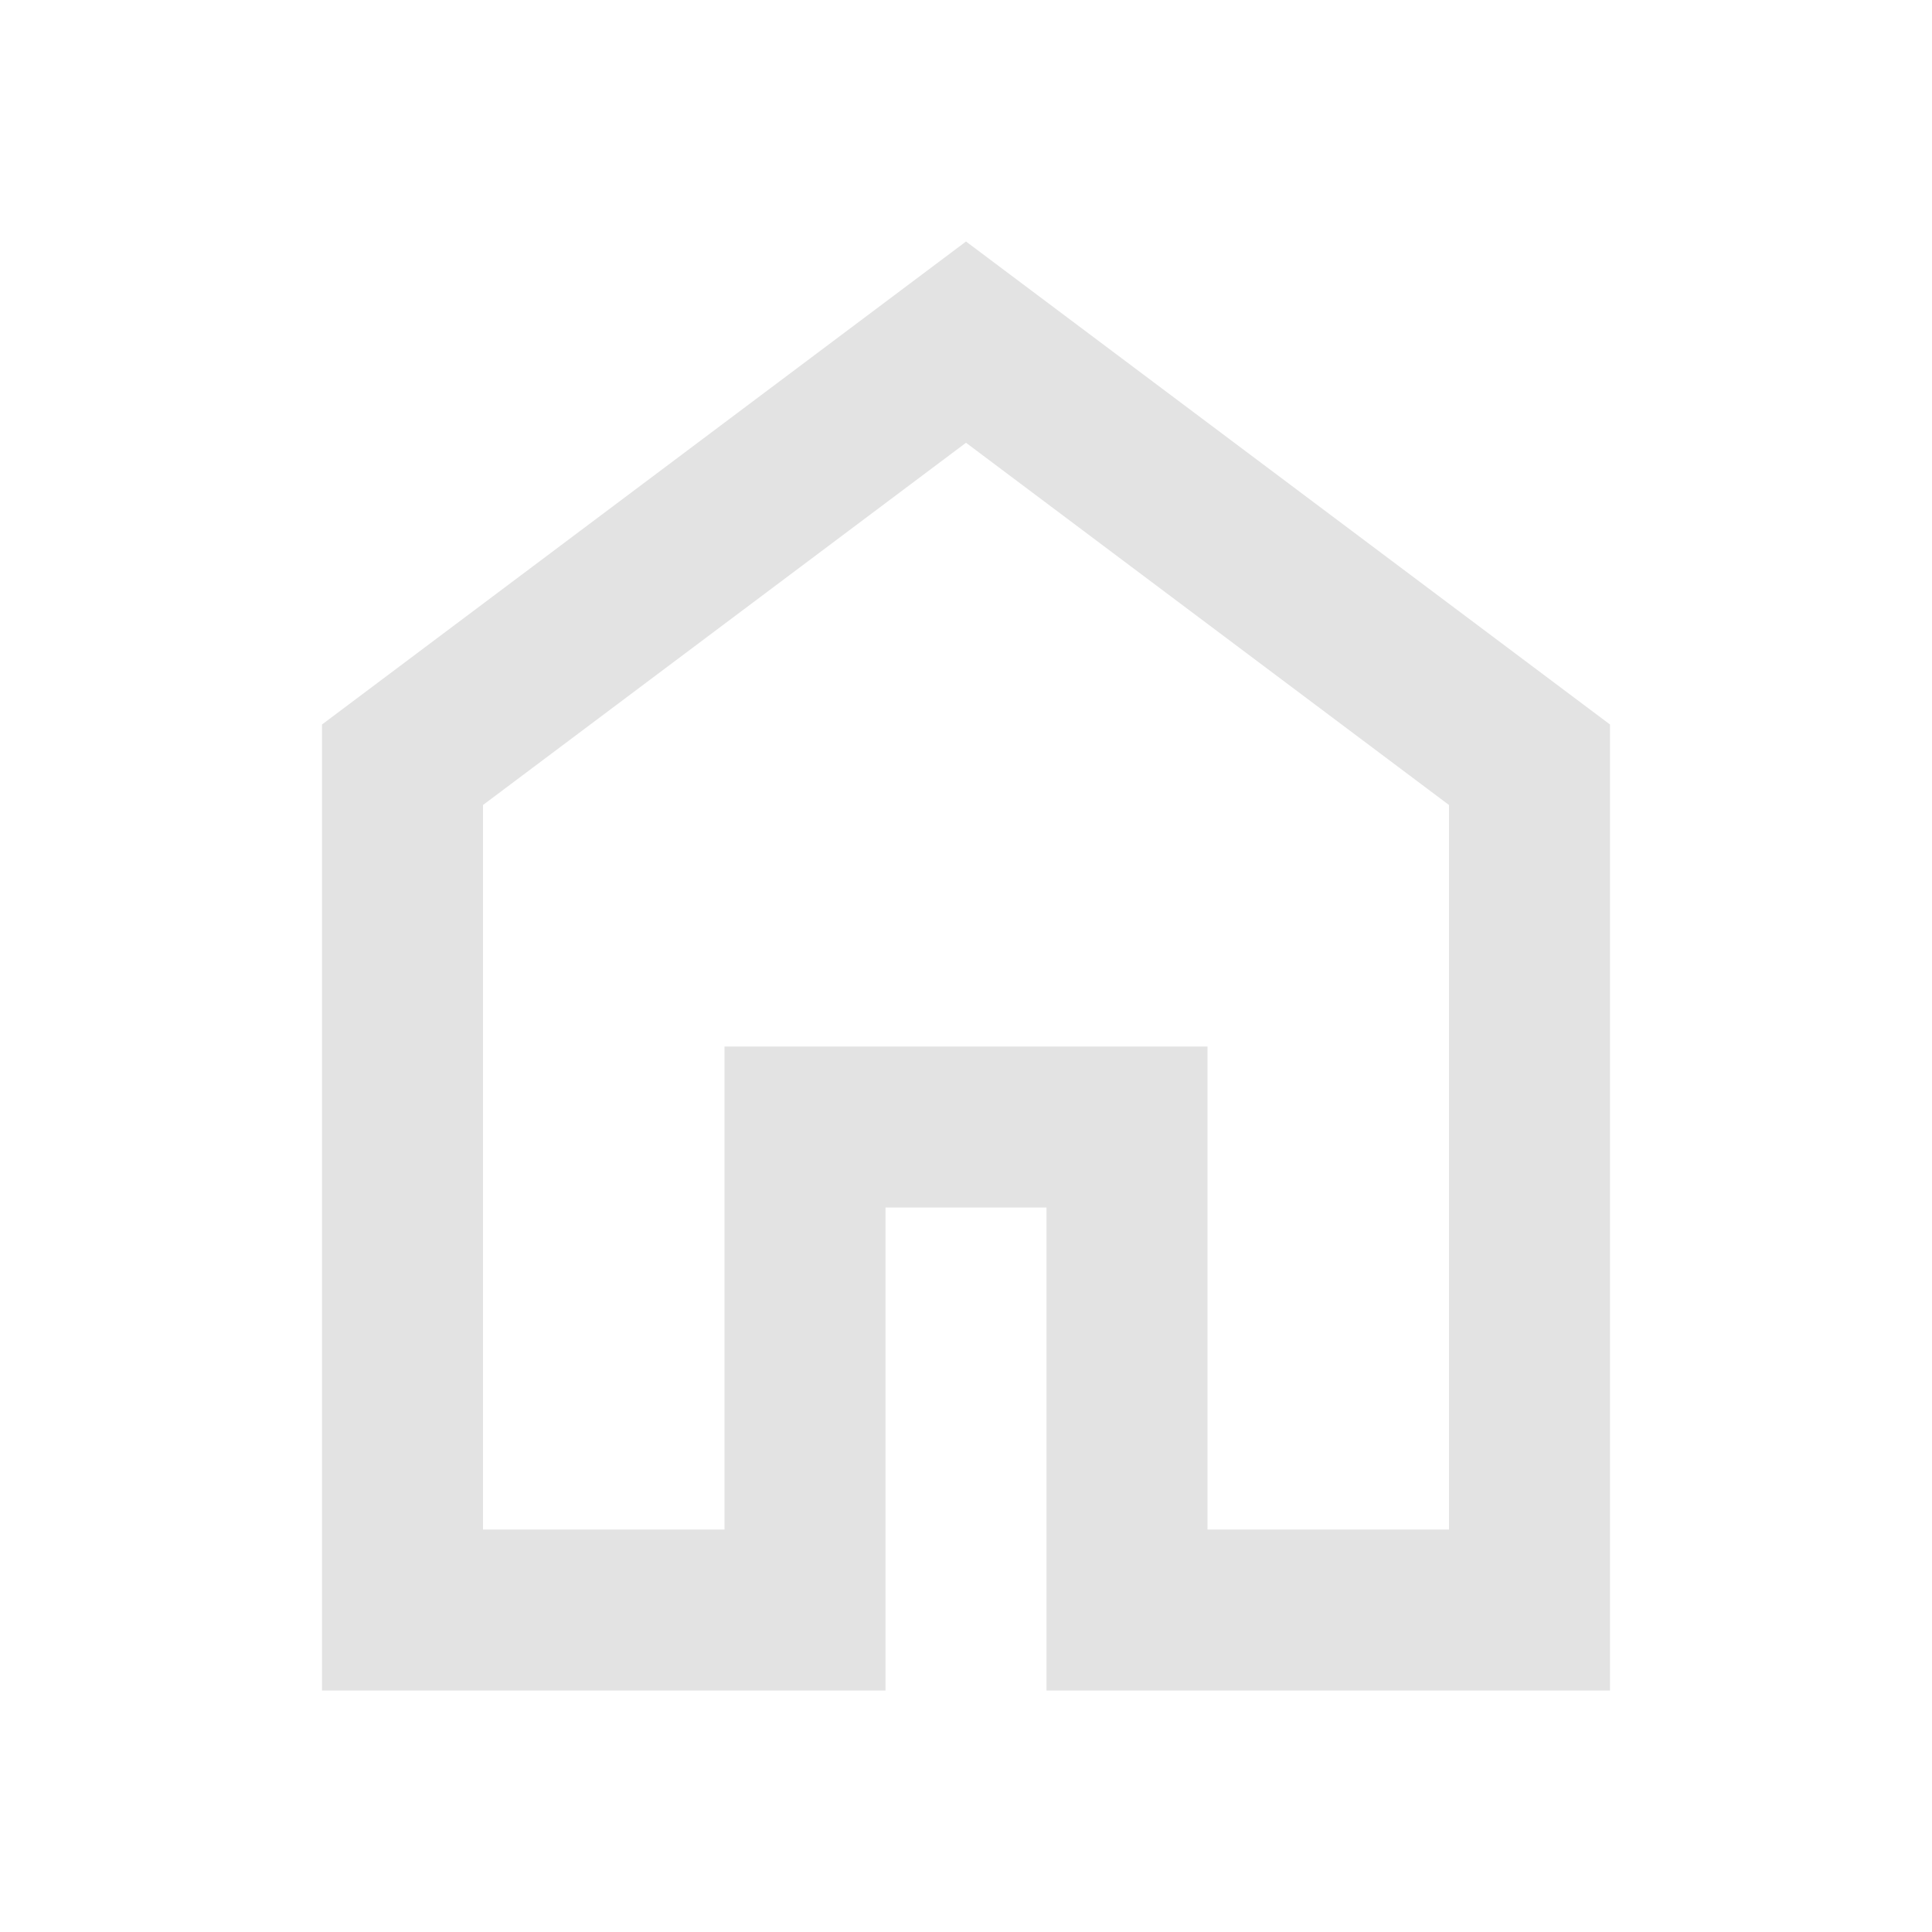
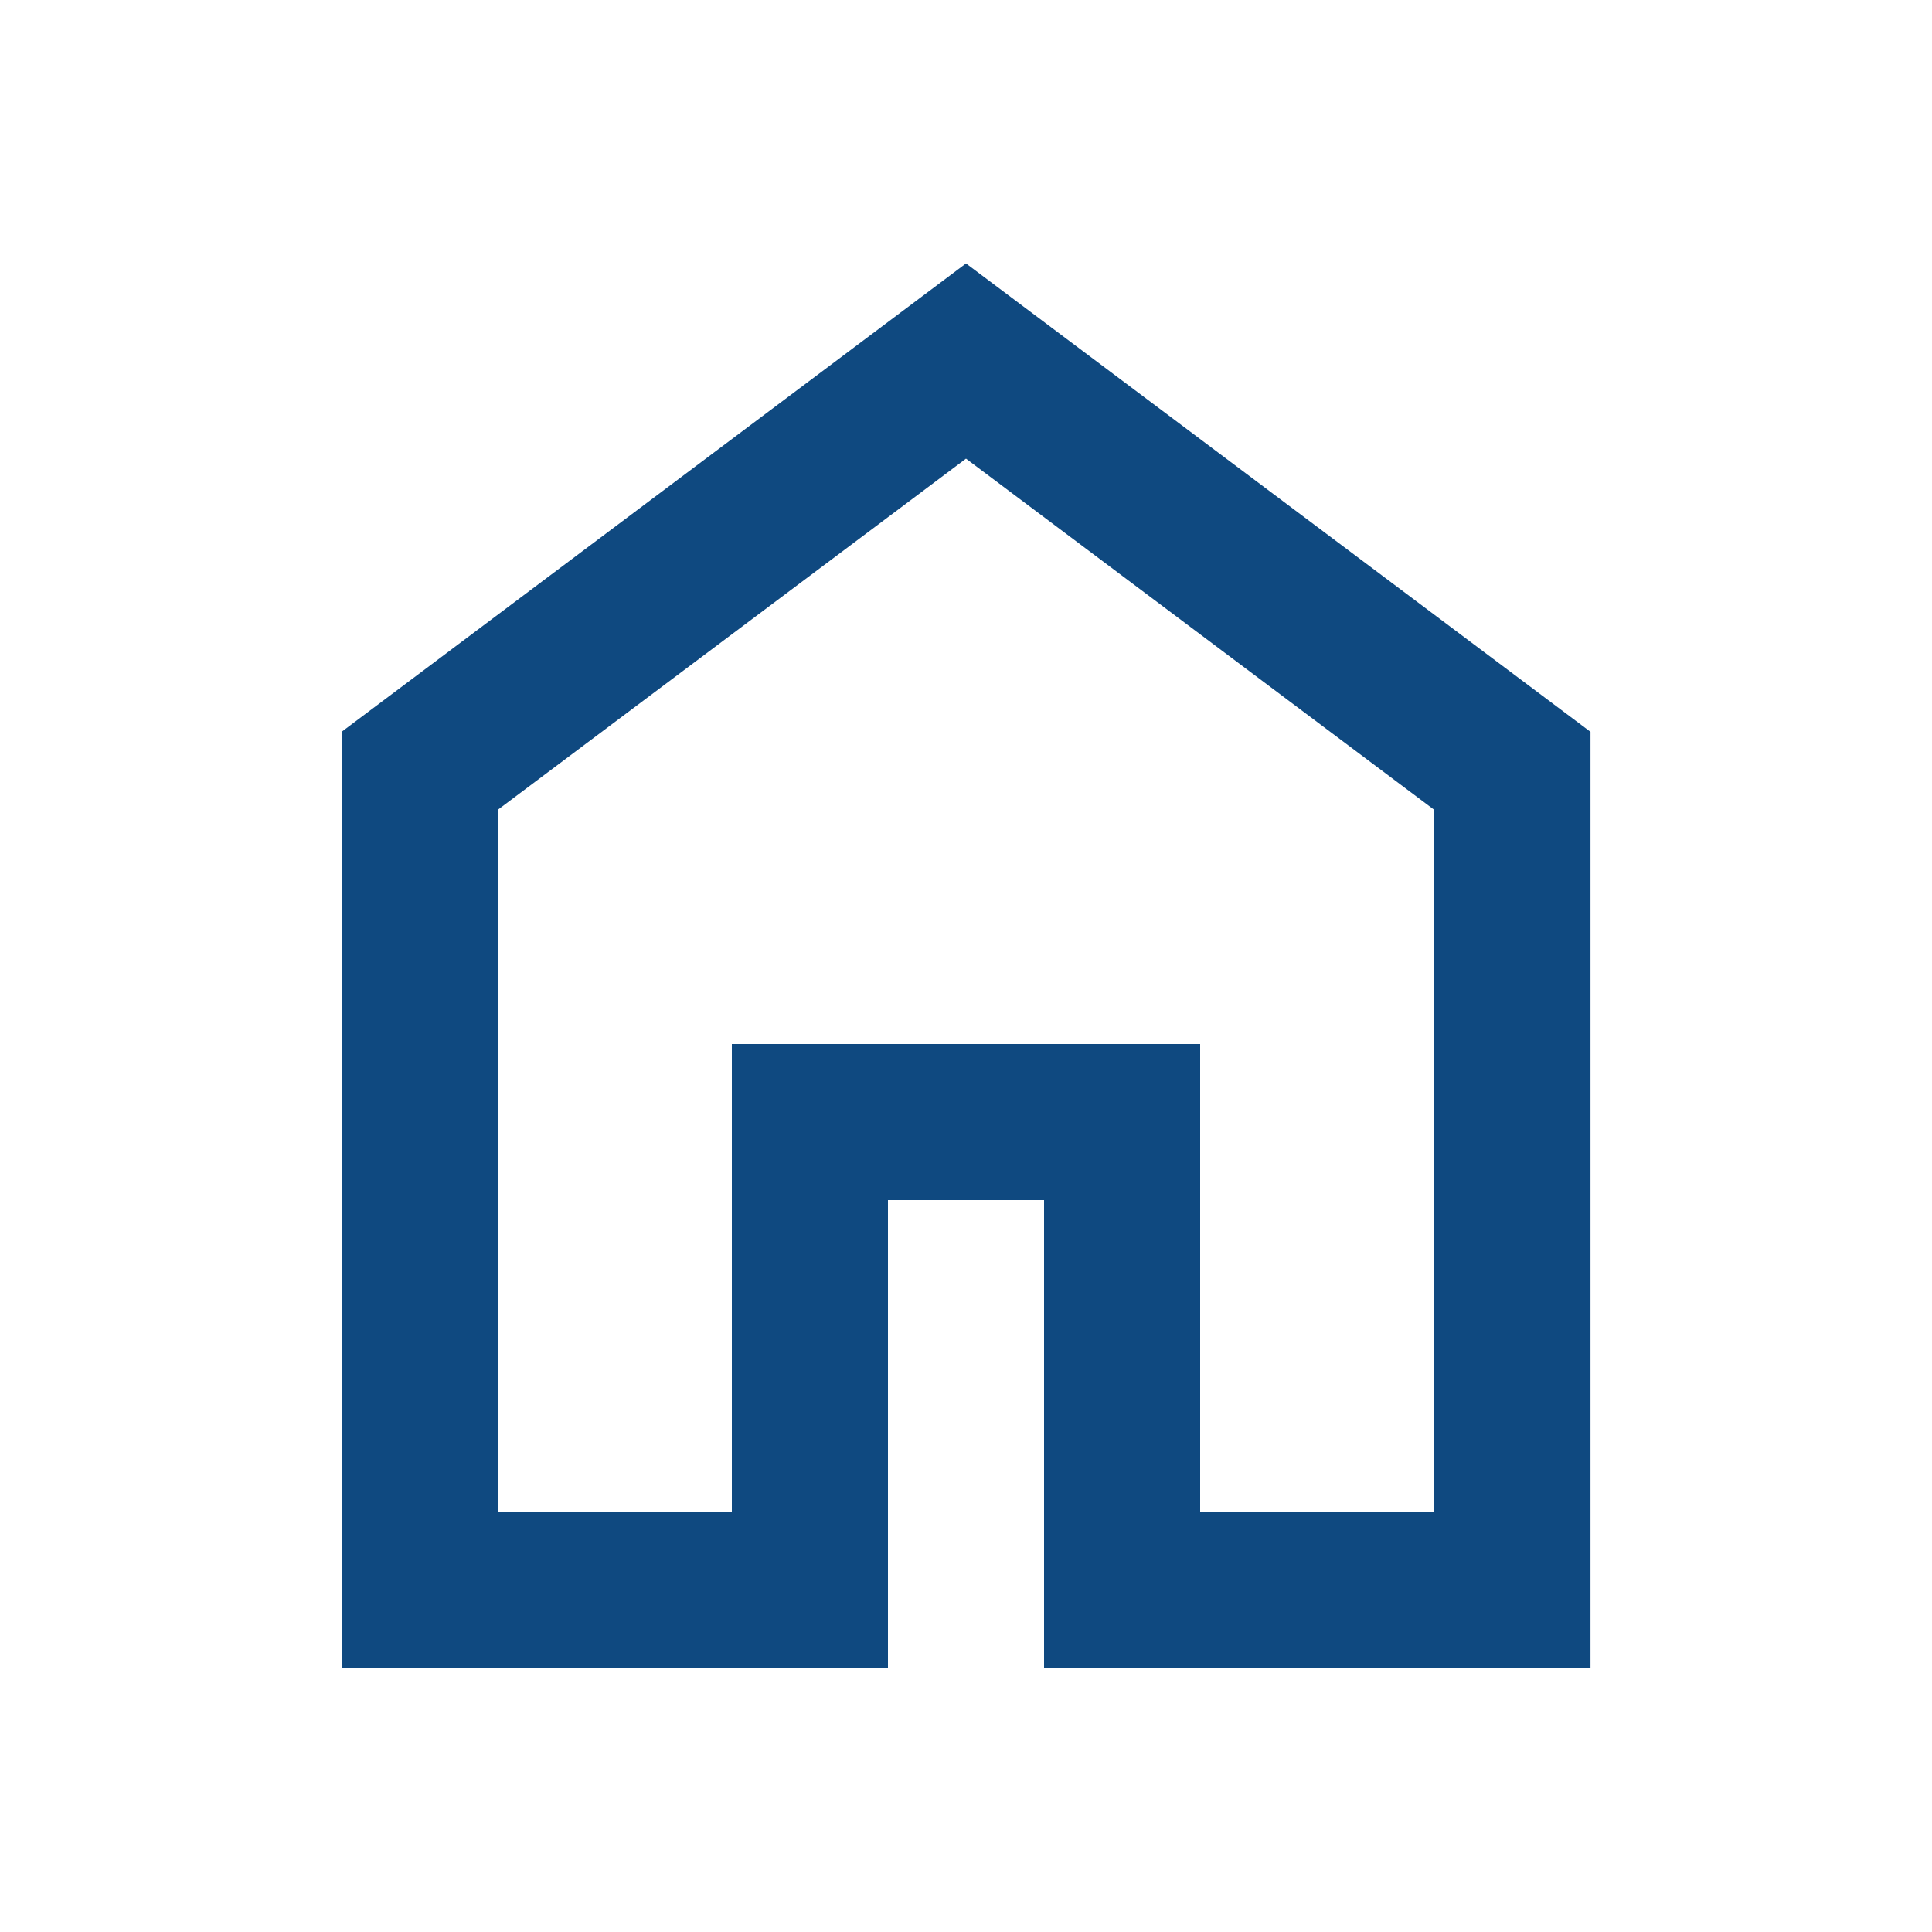
- <svg xmlns="http://www.w3.org/2000/svg" height="24px" viewBox="0 -960 960 960" width="24px" fill="#e3e3e3">
-   <path d="M240-200h120v-240h240v240h120v-360L480-740 240-560v360Zm-80 80v-480l320-240 320 240v480H520v-240h-80v240H160Zm320-350Z" />
+ <svg xmlns="http://www.w3.org/2000/svg" width="25" height="25" viewBox="0 0 25 25" fill="none">
+   <path d="M6.44 19.57H9.47V13.51H15.53V19.57H18.56V10.48L12.5 5.935L6.44 10.48V19.57ZM4.42 21.59V9.47L12.5 3.409L20.581 9.47V21.59H13.51V15.53H11.49V21.59H4.42Z" fill="#0F4980" />
</svg>
